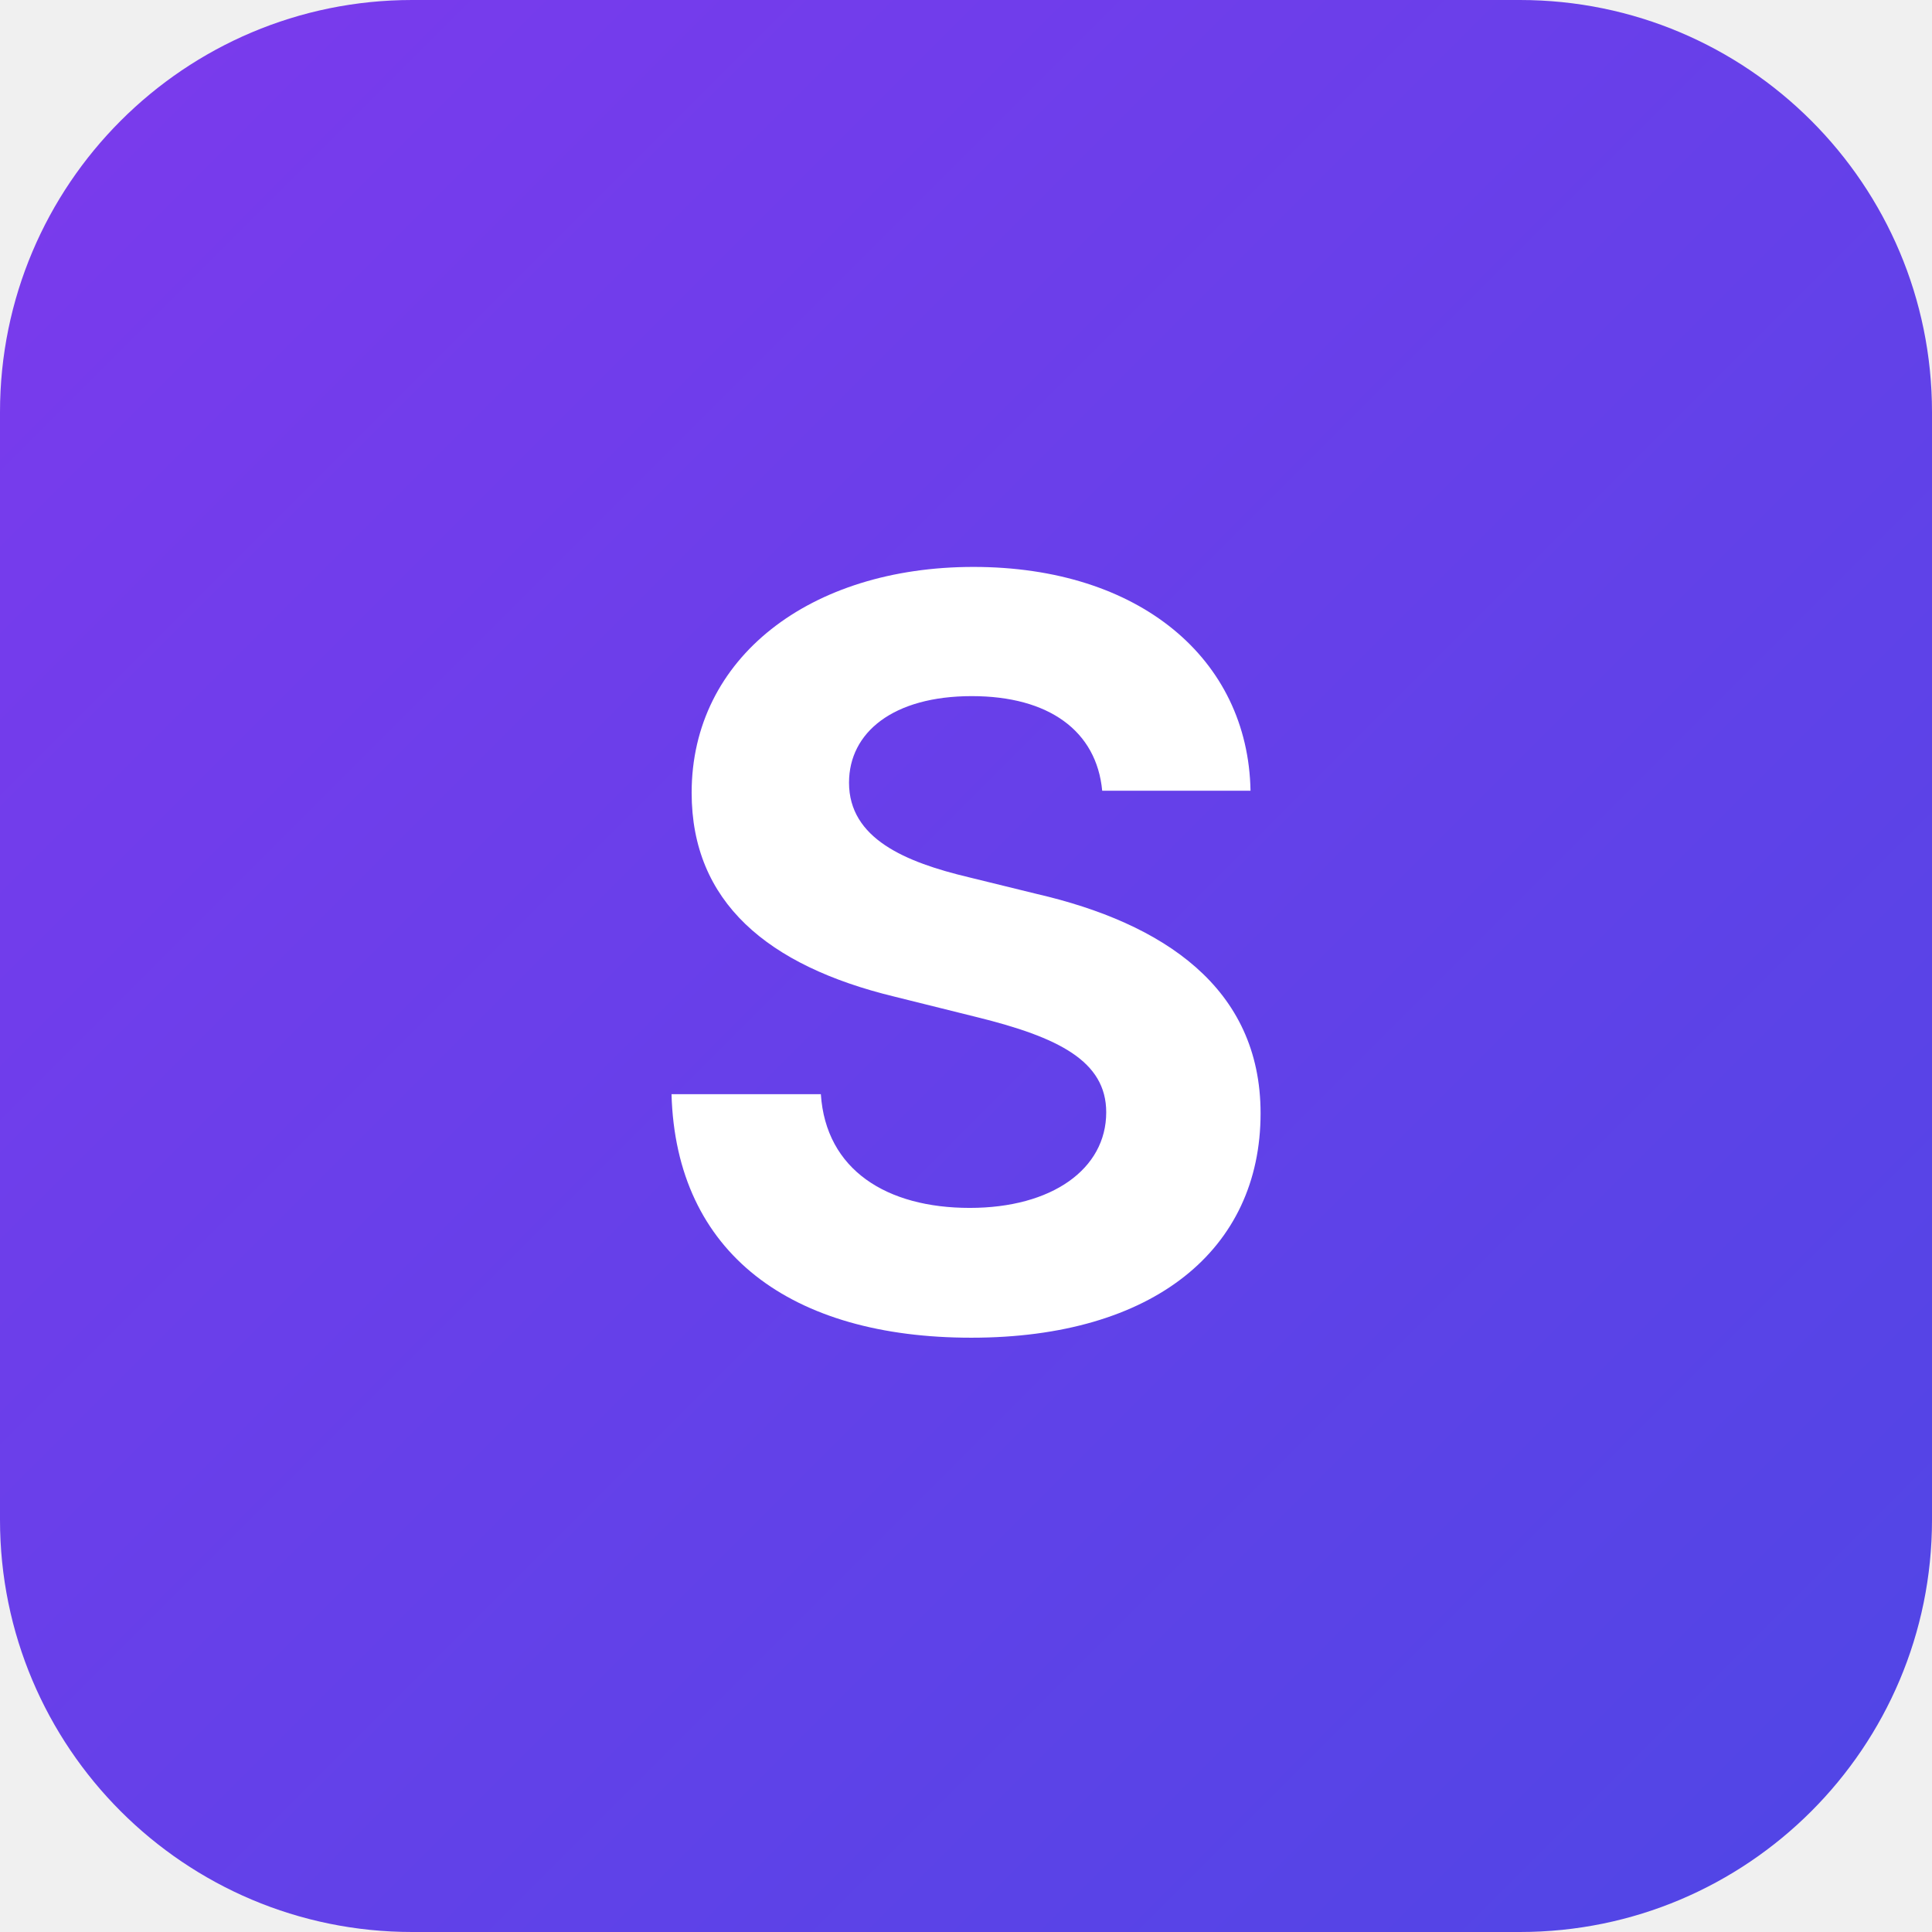
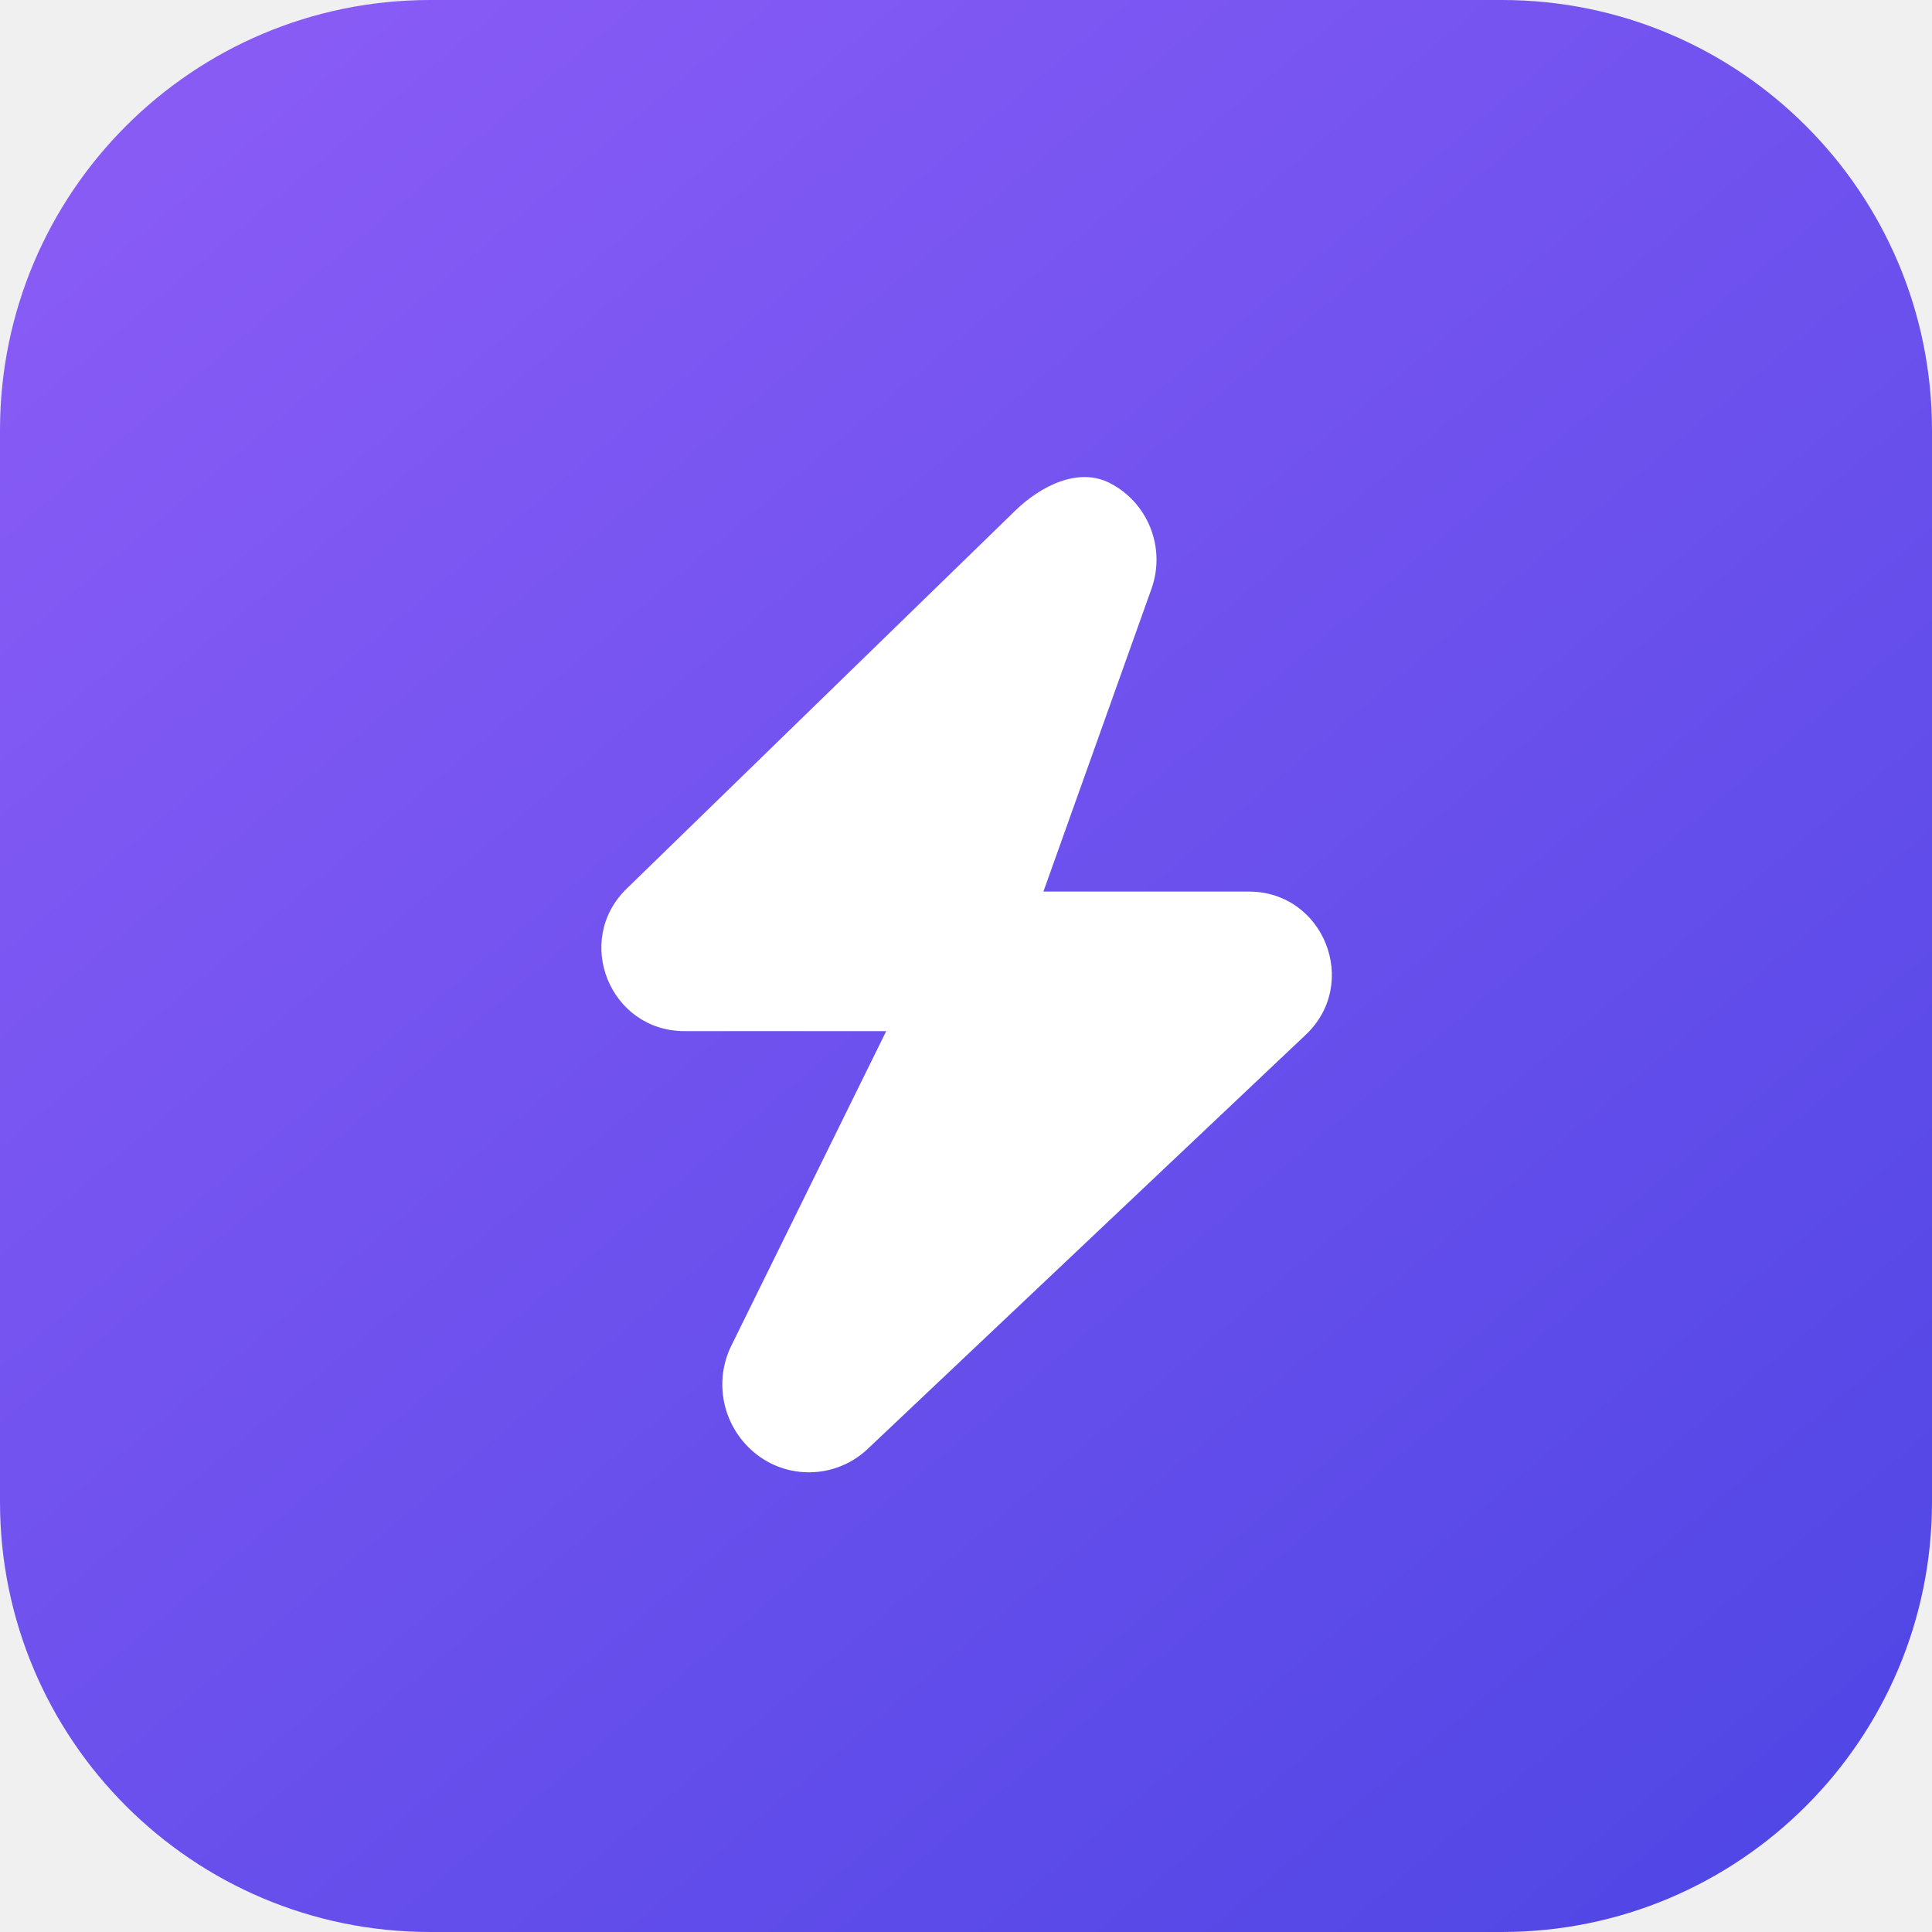
- <svg xmlns="http://www.w3.org/2000/svg" viewBox="0 0 150 150" width="150" height="150">
+ <svg xmlns="http://www.w3.org/2000/svg" viewBox="0 0 512 512" width="512" height="512">
  <defs>
-     <linearGradient id="g" x1="0%" y1="0%" x2="100%" y2="100%">
-       <stop offset="0%" stop-color="#7c3aed" />
-       <stop offset="100%" stop-color="#4f46e5" />
+     <linearGradient id="stamplyMark" x1="40" y1="0" x2="472" y2="512" gradientUnits="userSpaceOnUse">
+       <stop offset="0%" stop-color="#8B5CF6" />
+       <stop offset="100%" stop-color="#4F46E5" />
    </linearGradient>
  </defs>
-   <rect width="150" height="150" rx="32" fill="url(#g)" />
-   <text x="75" y="103" text-anchor="middle" font-family="system-ui, -apple-system, sans-serif" font-weight="700" font-size="80" fill="white" letter-spacing="-2">S</text>
+   <rect width="512" height="512" rx="114" fill="url(#stamplyMark)" />
+   <g transform="translate(256,256) scale(0.62) translate(-252.7,-249.2)">
+     <path d="M314.214 42.794C330.629 51.235 338.173 70.607 331.973 87.979L285.79 217.383H373.581C405.651 217.383 421.211 256.574 397.91 278.604L210.652 455.642C197.122 468.433 176.074 468.984 161.895 456.917C148.731 445.714 144.759 427.003 152.395 411.491L218.602 277.032H132.353C100.524 277.032 84.841 238.34 107.638 216.162L273.763 54.55C284.395 44.204 300.547 35.764 314.214 42.794Z" fill="#FFFFFF" />
+   </g>
</svg>
